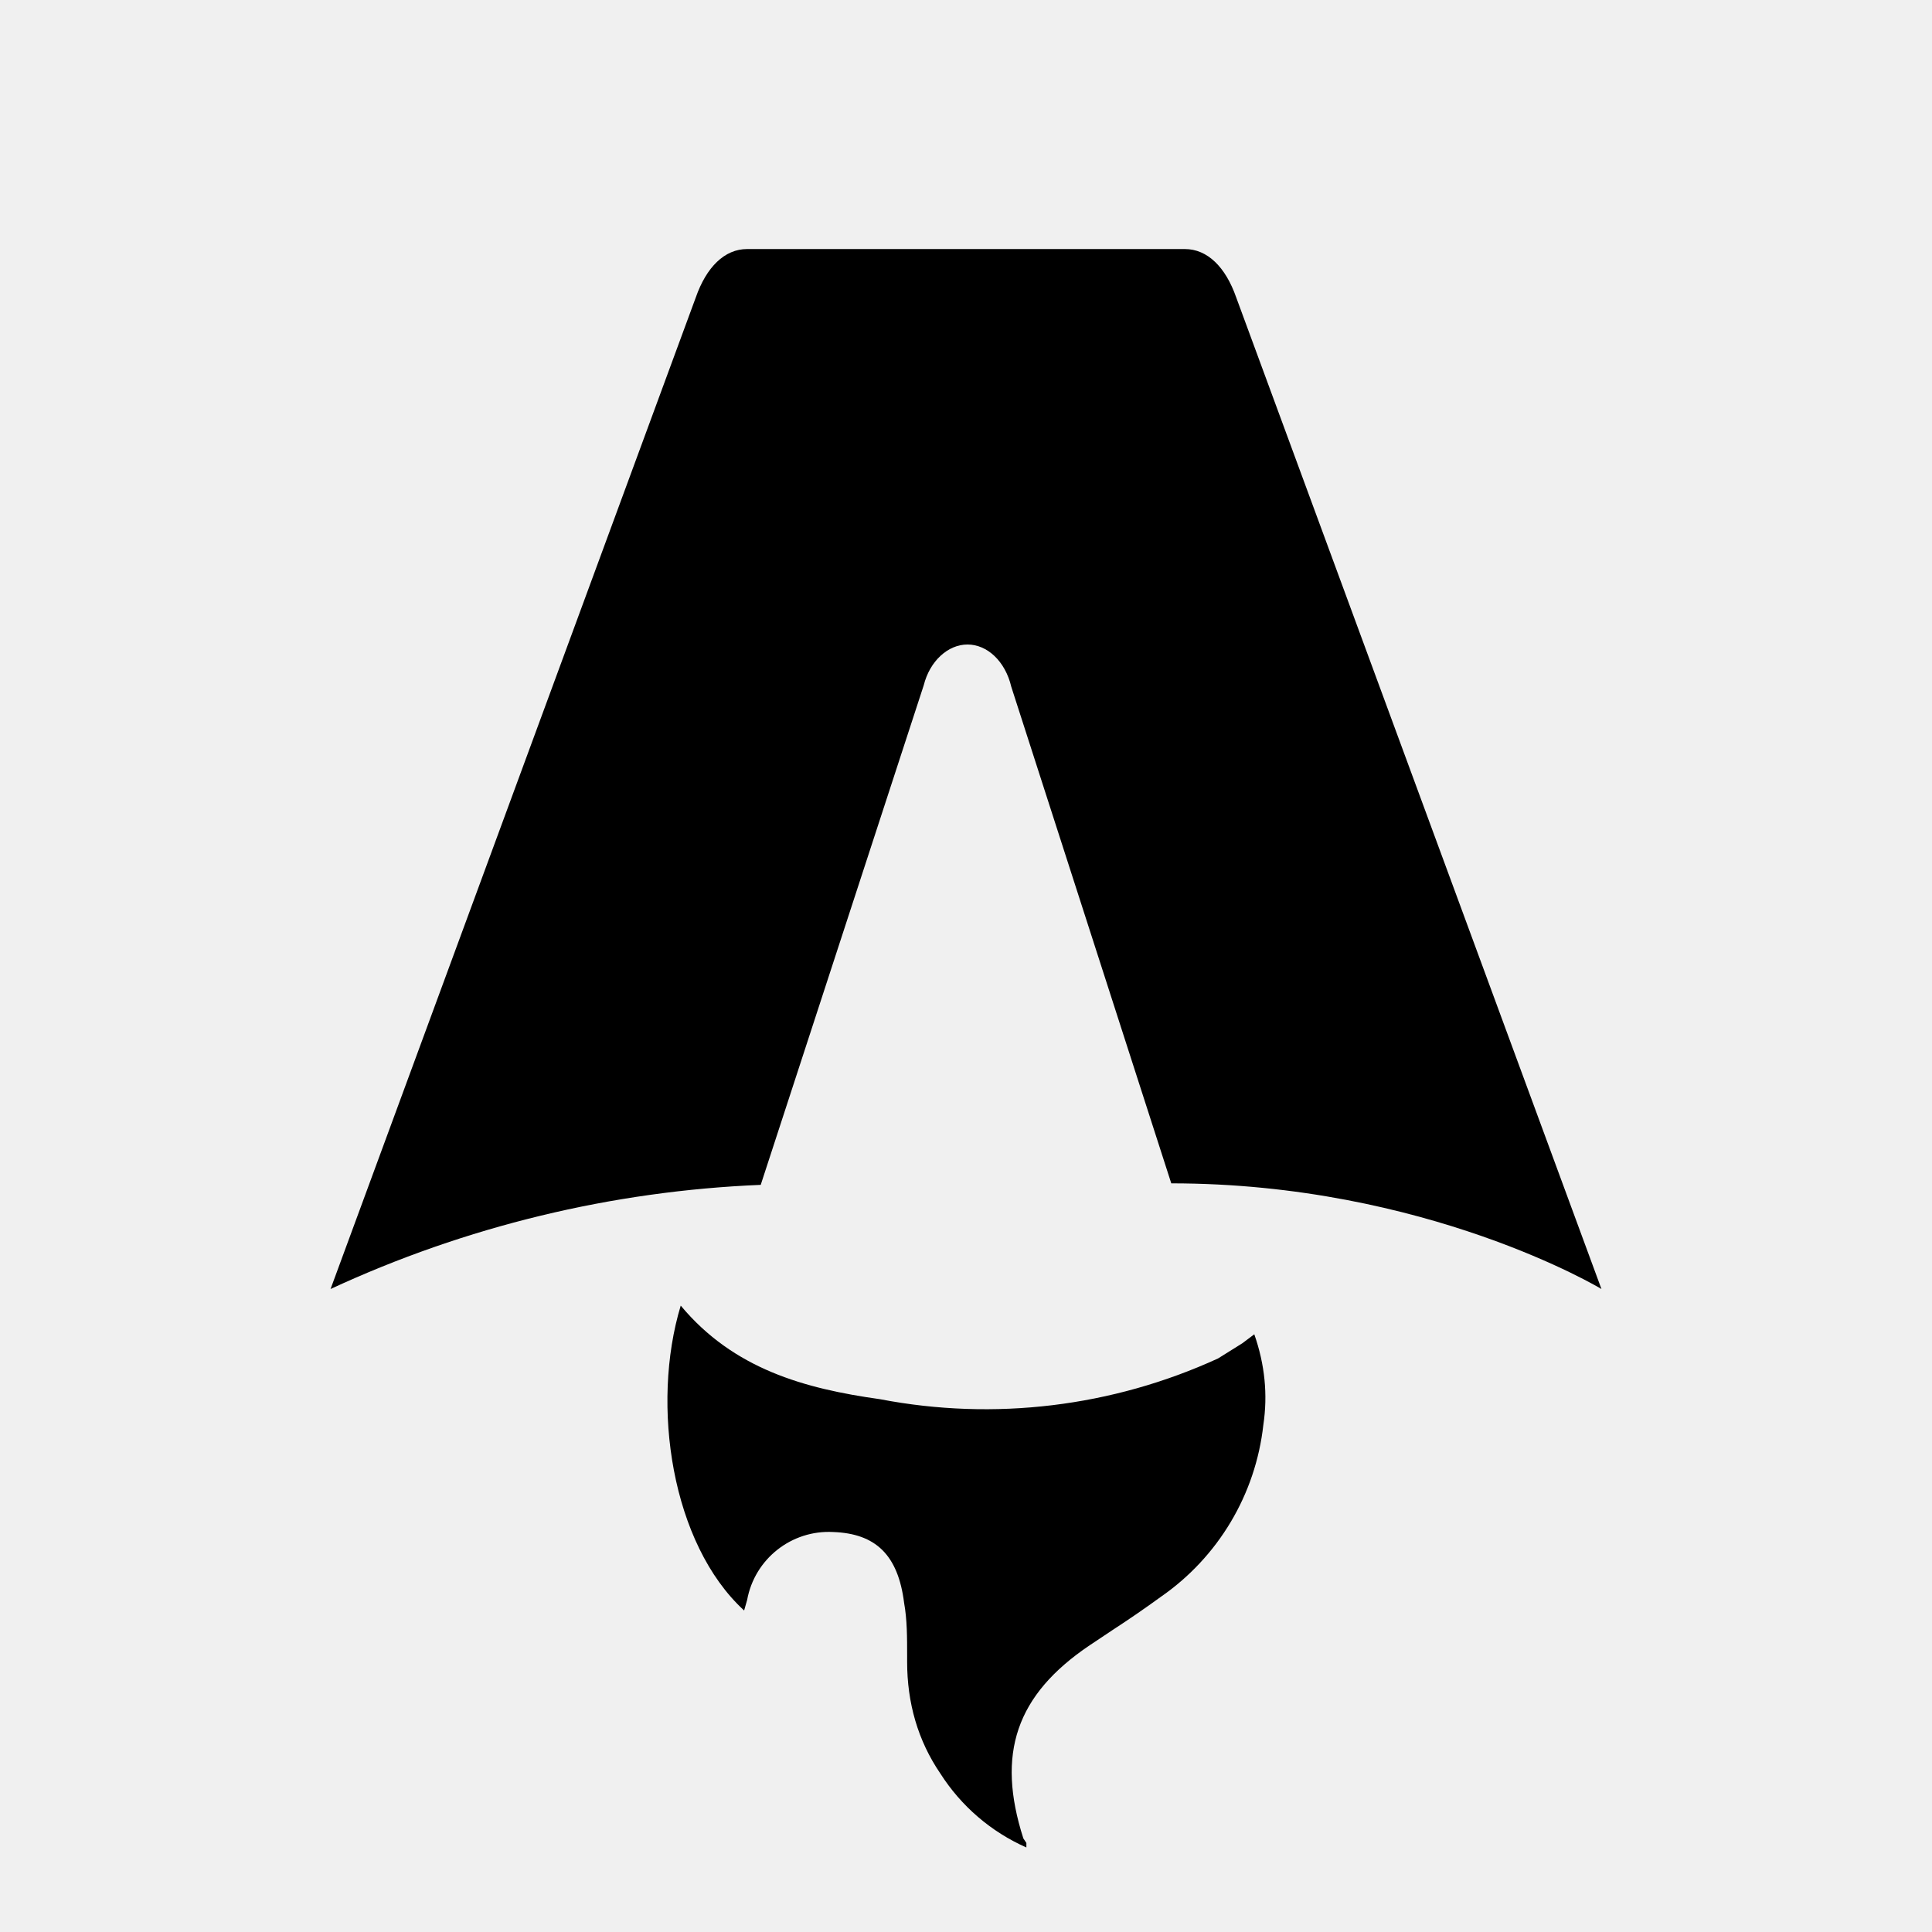
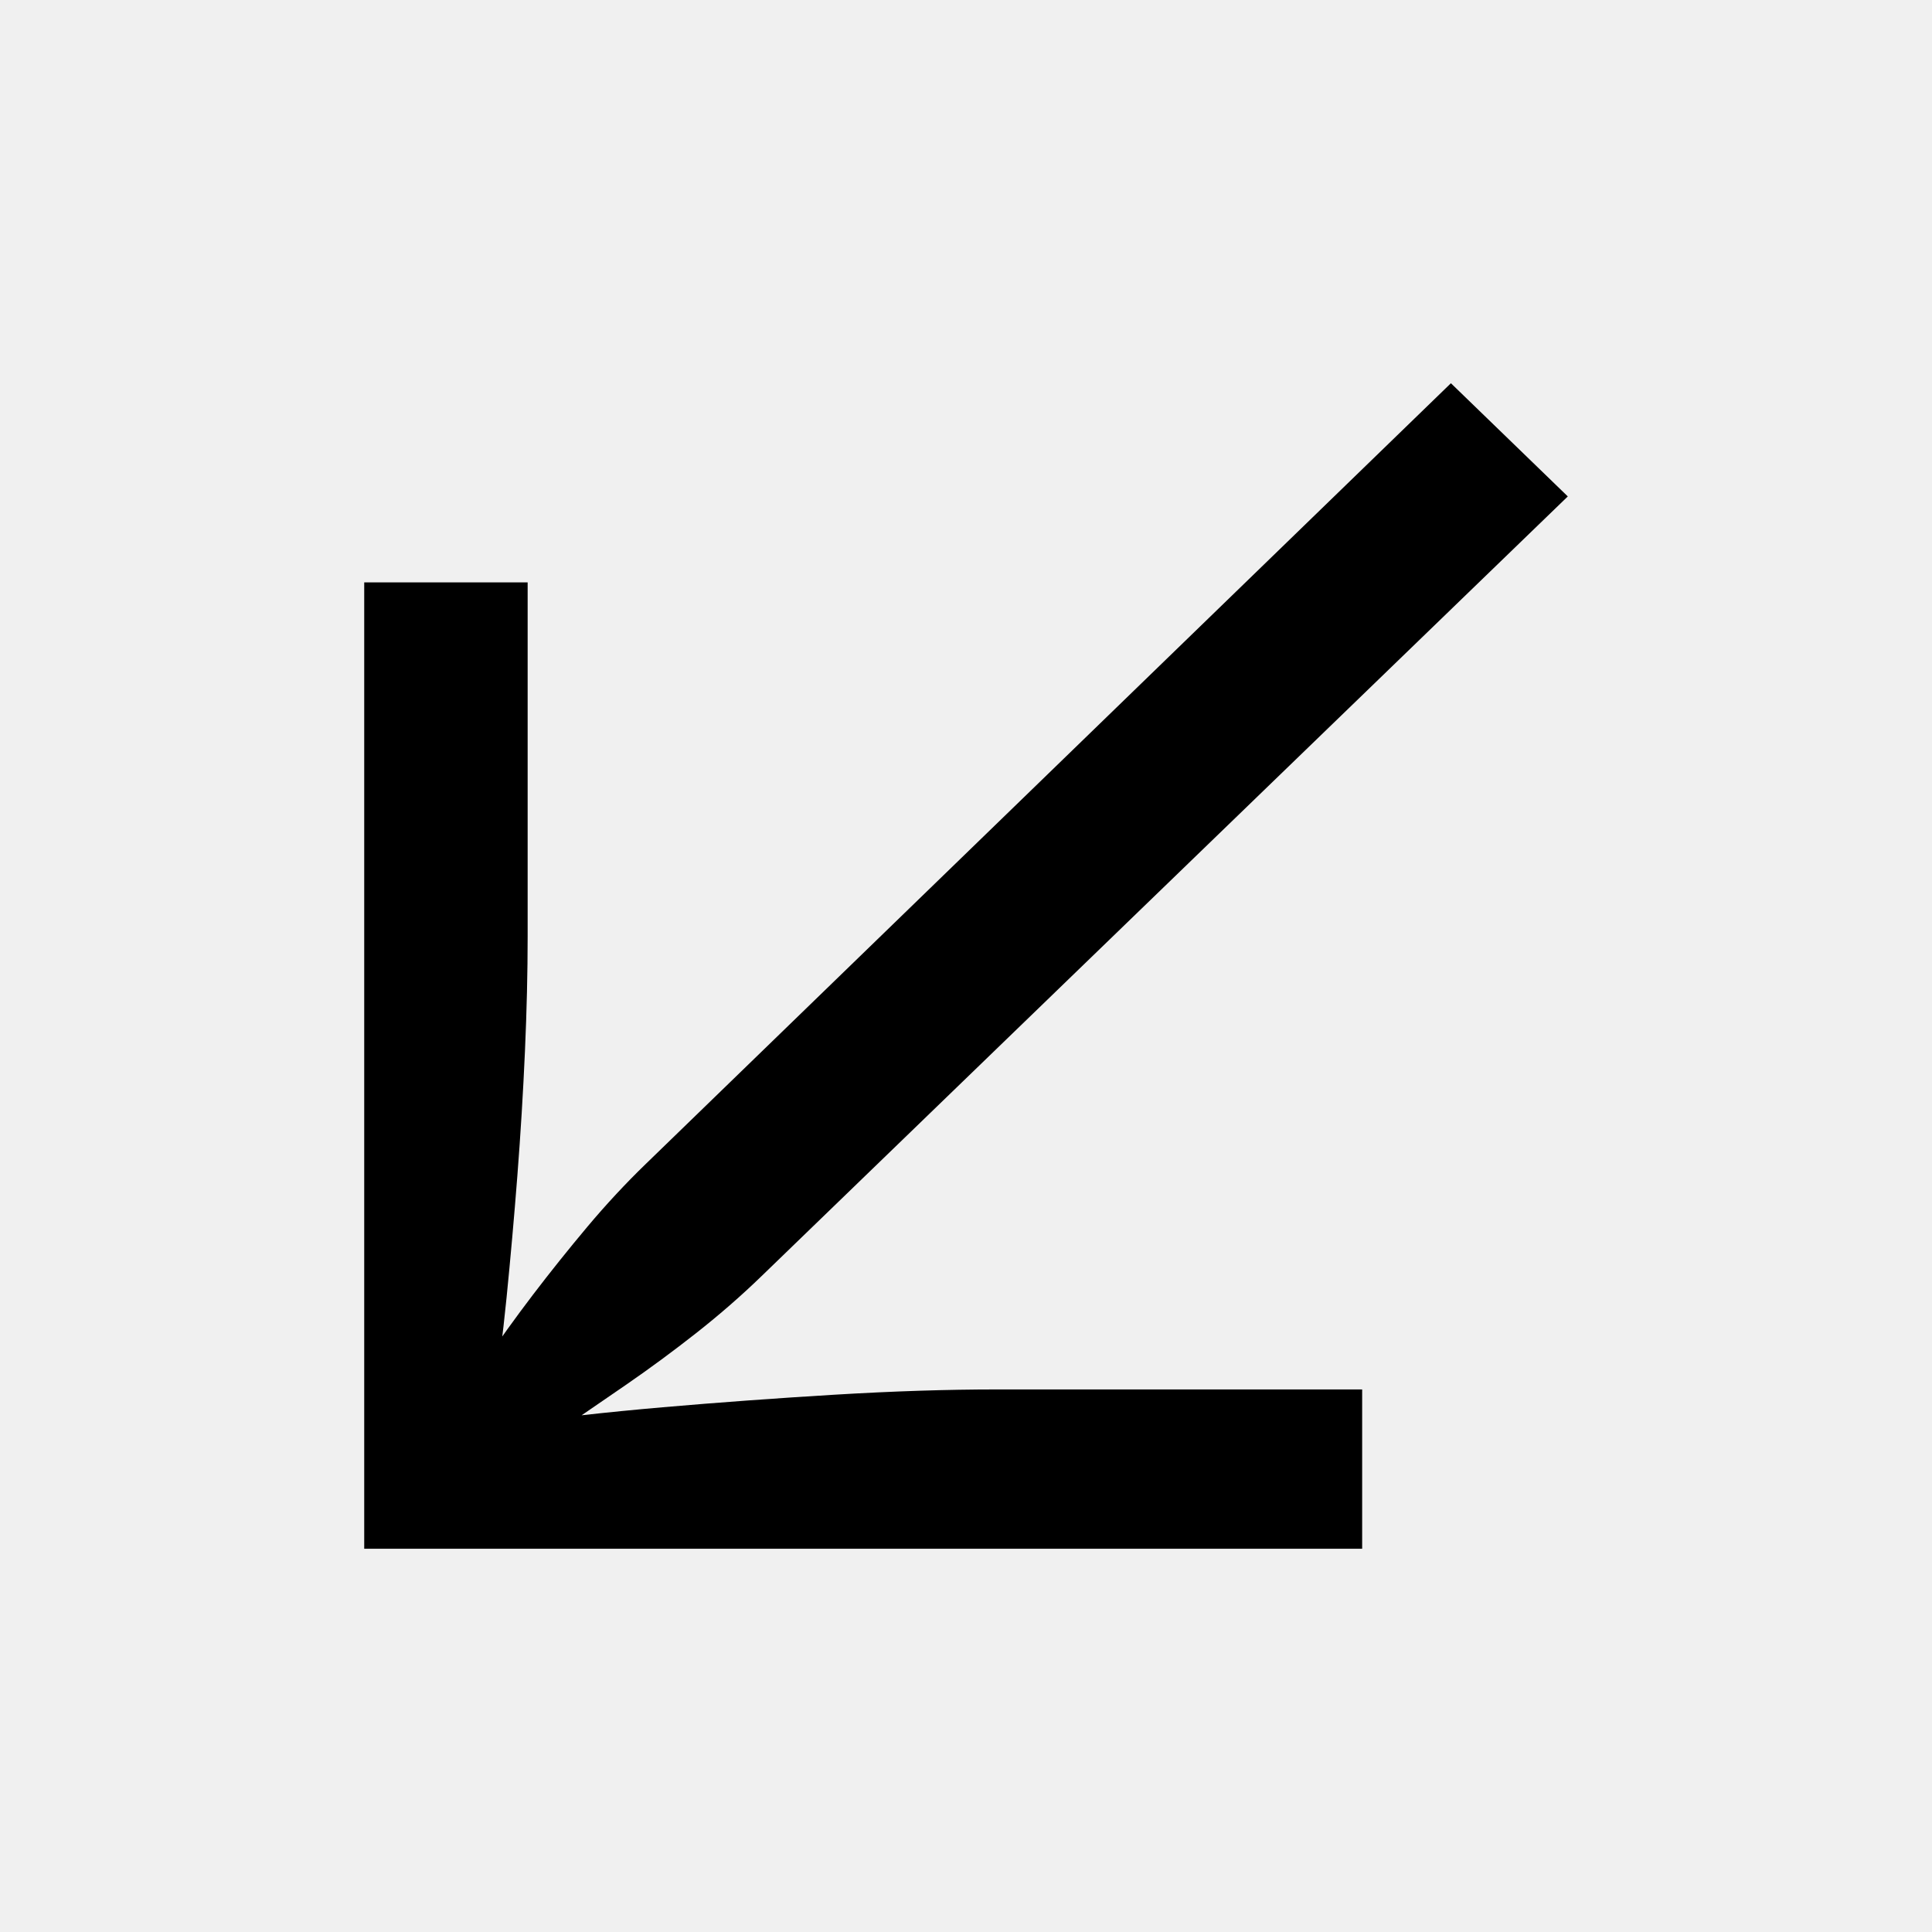
- <svg xmlns="http://www.w3.org/2000/svg" fill="none" viewBox="0 0 128 128">
-   <path d="M50.4 78.5a75.1 75.1 0 0 0-28.5 6.9l24.2-65.7c.7-2 1.9-3.2 3.4-3.2h29c1.5 0 2.7 1.2 3.4 3.2l24.2 65.7s-11.6-7-28.5-7L67 45.5c-.4-1.7-1.6-2.8-2.9-2.8-1.3 0-2.5 1.1-2.9 2.7L50.4 78.5Zm-1.1 28.2Zm-4.2-20.2c-2 6.6-.6 15.8 4.2 20.2a17.5 17.5 0 0 1 .2-.7 5.5 5.5 0 0 1 5.7-4.5c2.8.1 4.3 1.5 4.7 4.7.2 1.1.2 2.3.2 3.5v.4c0 2.7.7 5.2 2.2 7.4a13 13 0 0 0 5.7 4.9v-.3l-.2-.3c-1.8-5.6-.5-9.5 4.4-12.8l1.5-1a73 73 0 0 0 3.2-2.2 16 16 0 0 0 6.8-11.4c.3-2 .1-4-.6-6l-.8.6-1.6 1a37 37 0 0 1-22.4 2.7c-5-.7-9.7-2-13.2-6.2Z" />
+ <svg xmlns="http://www.w3.org/2000/svg" version="1.1" viewBox="0 0 1000 1000">
  <style>
-         path { fill: #000; }
-         @media (prefers-color-scheme: dark) {
-             path { fill: #FFF; }
-         }
-     </style>
+ 		path {
+ 			fill: #000000;
+ 		}
+ 		@media (prefers-color-scheme: dark) {
+ 			path {
+ 				fill: #ffffff;
+ 			}
+ 		}
+ 	</style>
+   <path d="M188.52,301.44h84.59v183.37c0,18.45-.47,38.24-1.4,59.4-.94,21.16-2.24,42.59-3.92,64.29-1.68,21.7-3.56,42.77-5.6,63.2-2.06,20.44-4.4,38.79-7,55.07l-5.6-20.08c8.59-12.66,17.37-24.86,26.33-36.62,8.96-11.75,18.3-23.41,28.01-34.99,9.71-11.57,19.79-22.42,30.25-32.55l416.81-404.17,60.5,58.59-417.37,403.62c-10.46,10.13-21.67,19.89-33.61,29.3-11.96,9.41-24.09,18.36-36.41,26.85-12.33,8.5-24.84,17.09-37.54,25.77l-21.29-5.42c22.78-3.25,48.74-6.15,77.87-8.68,29.13-2.52,58.82-4.69,89.08-6.51,30.25-1.81,58.07-2.71,83.47-2.71h189.36v82.46H188.52v-500.19Z" />
</svg>
